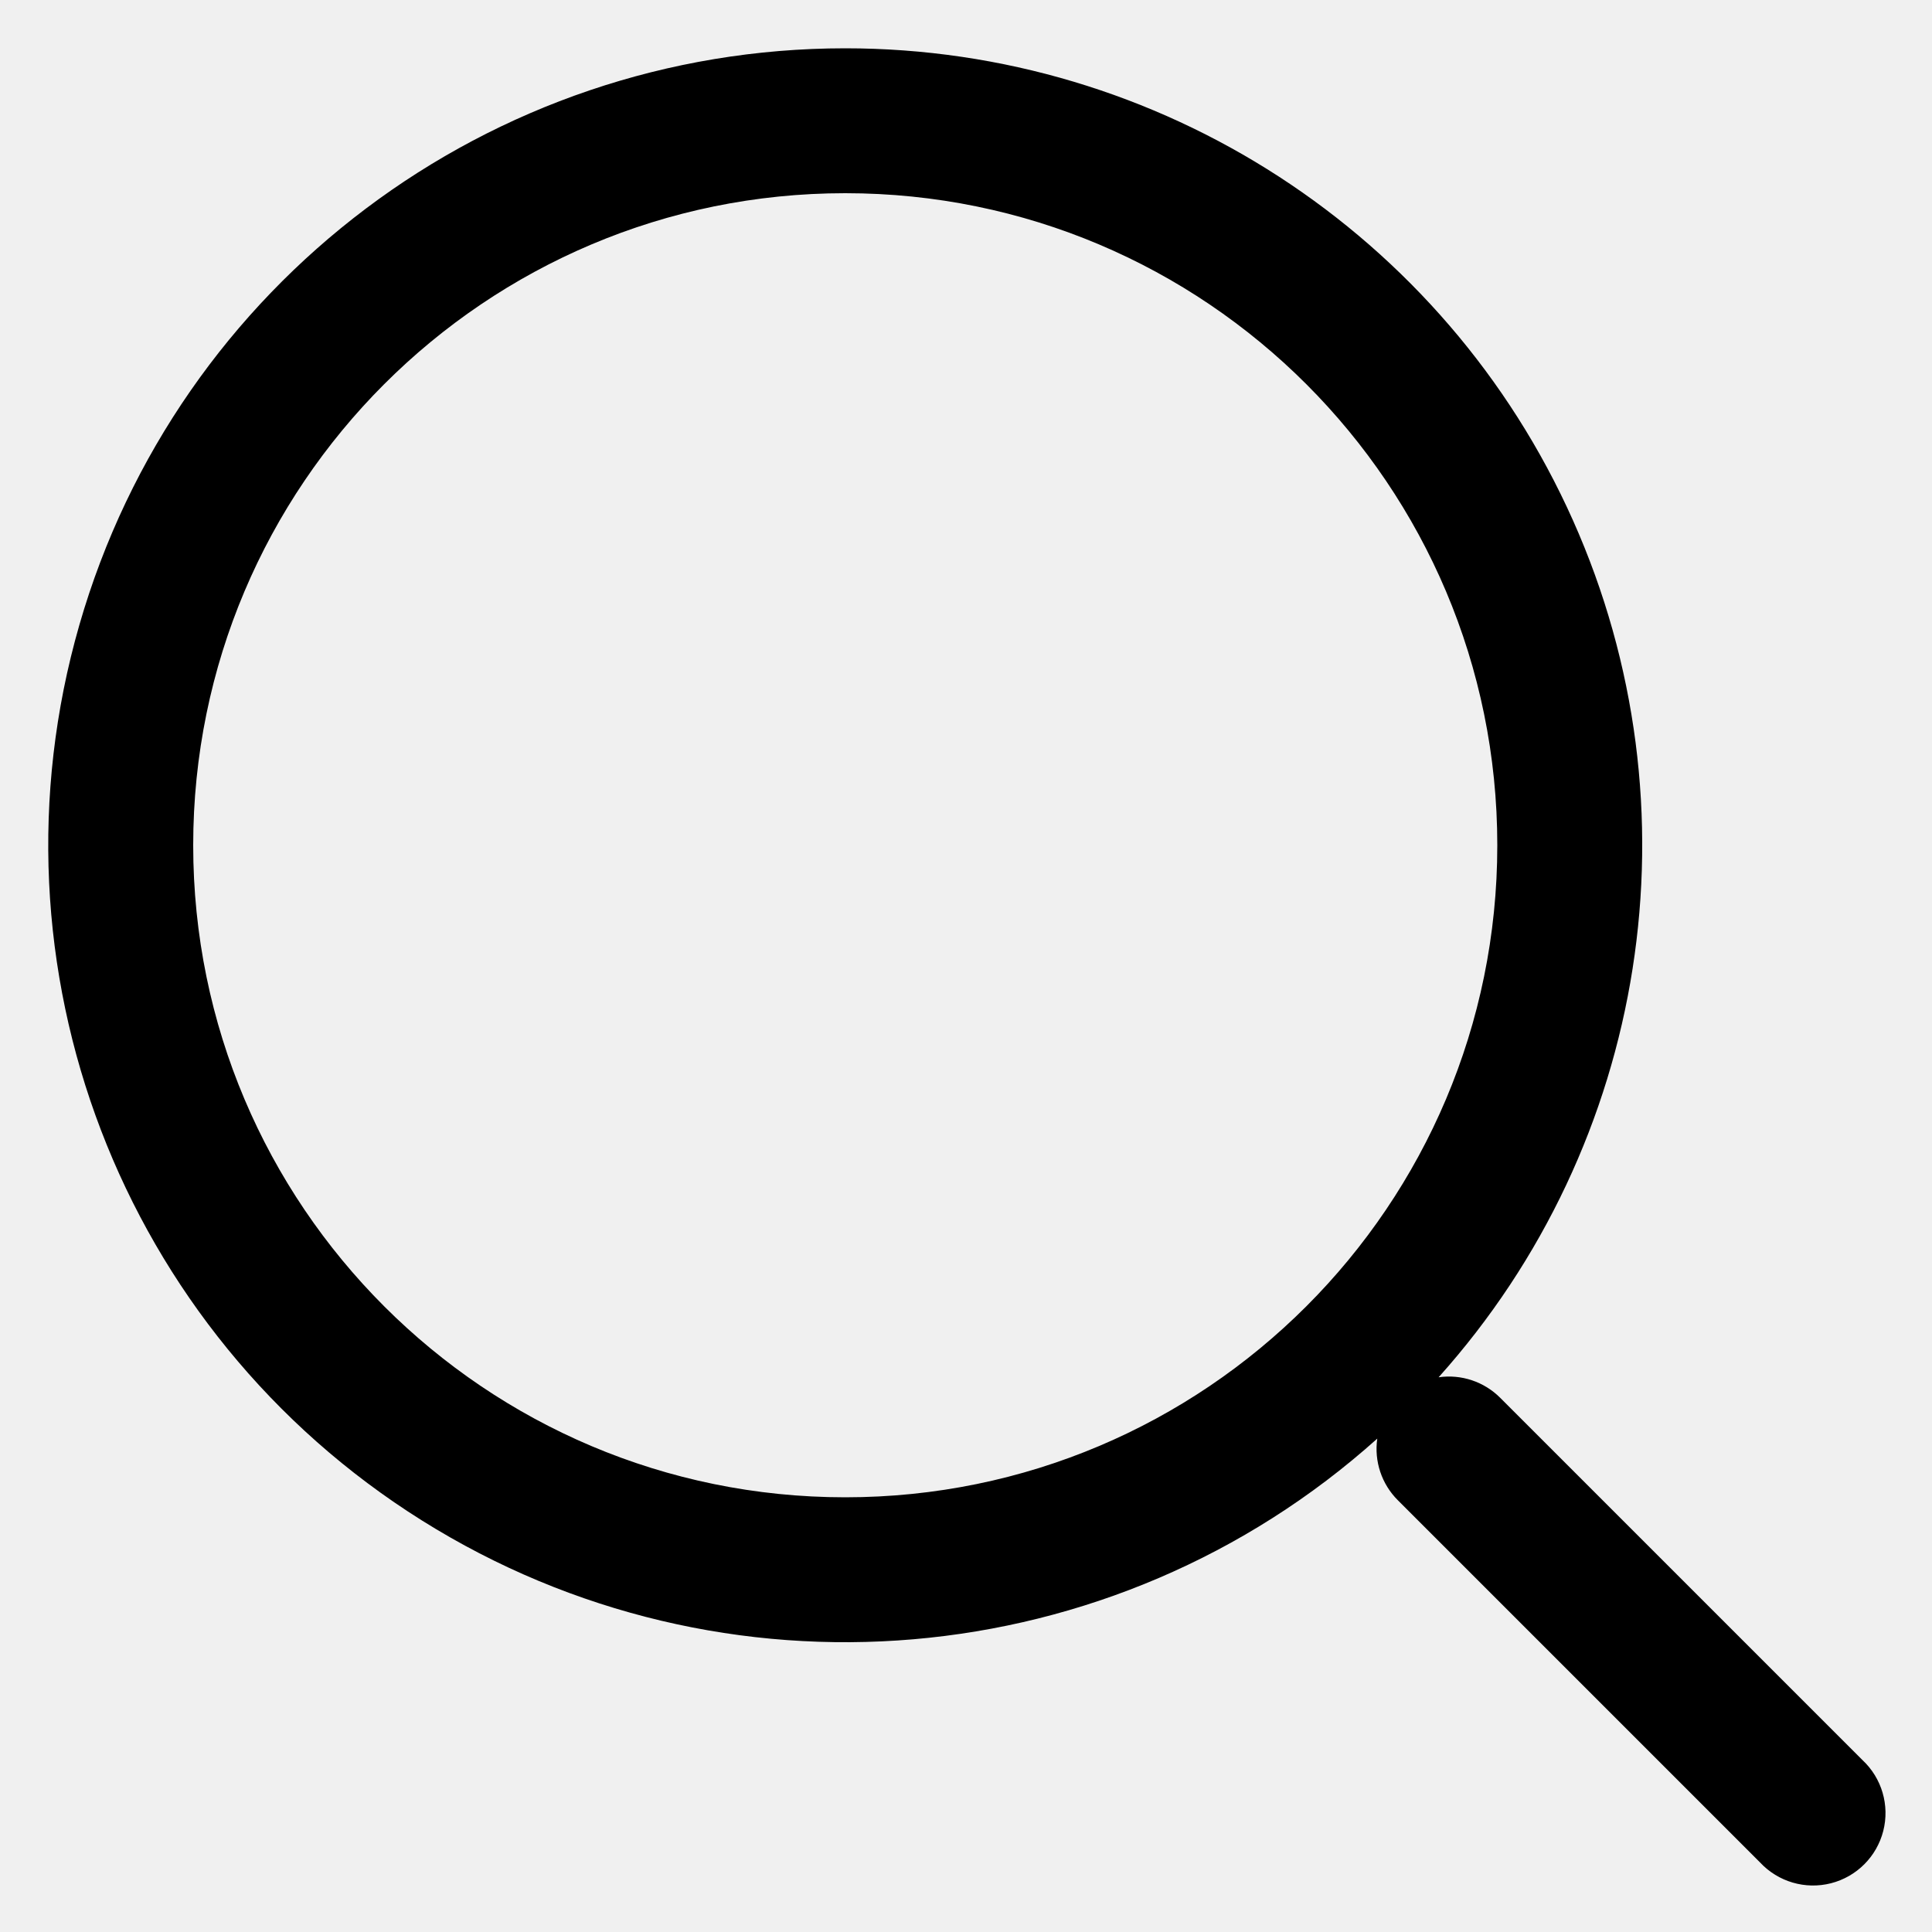
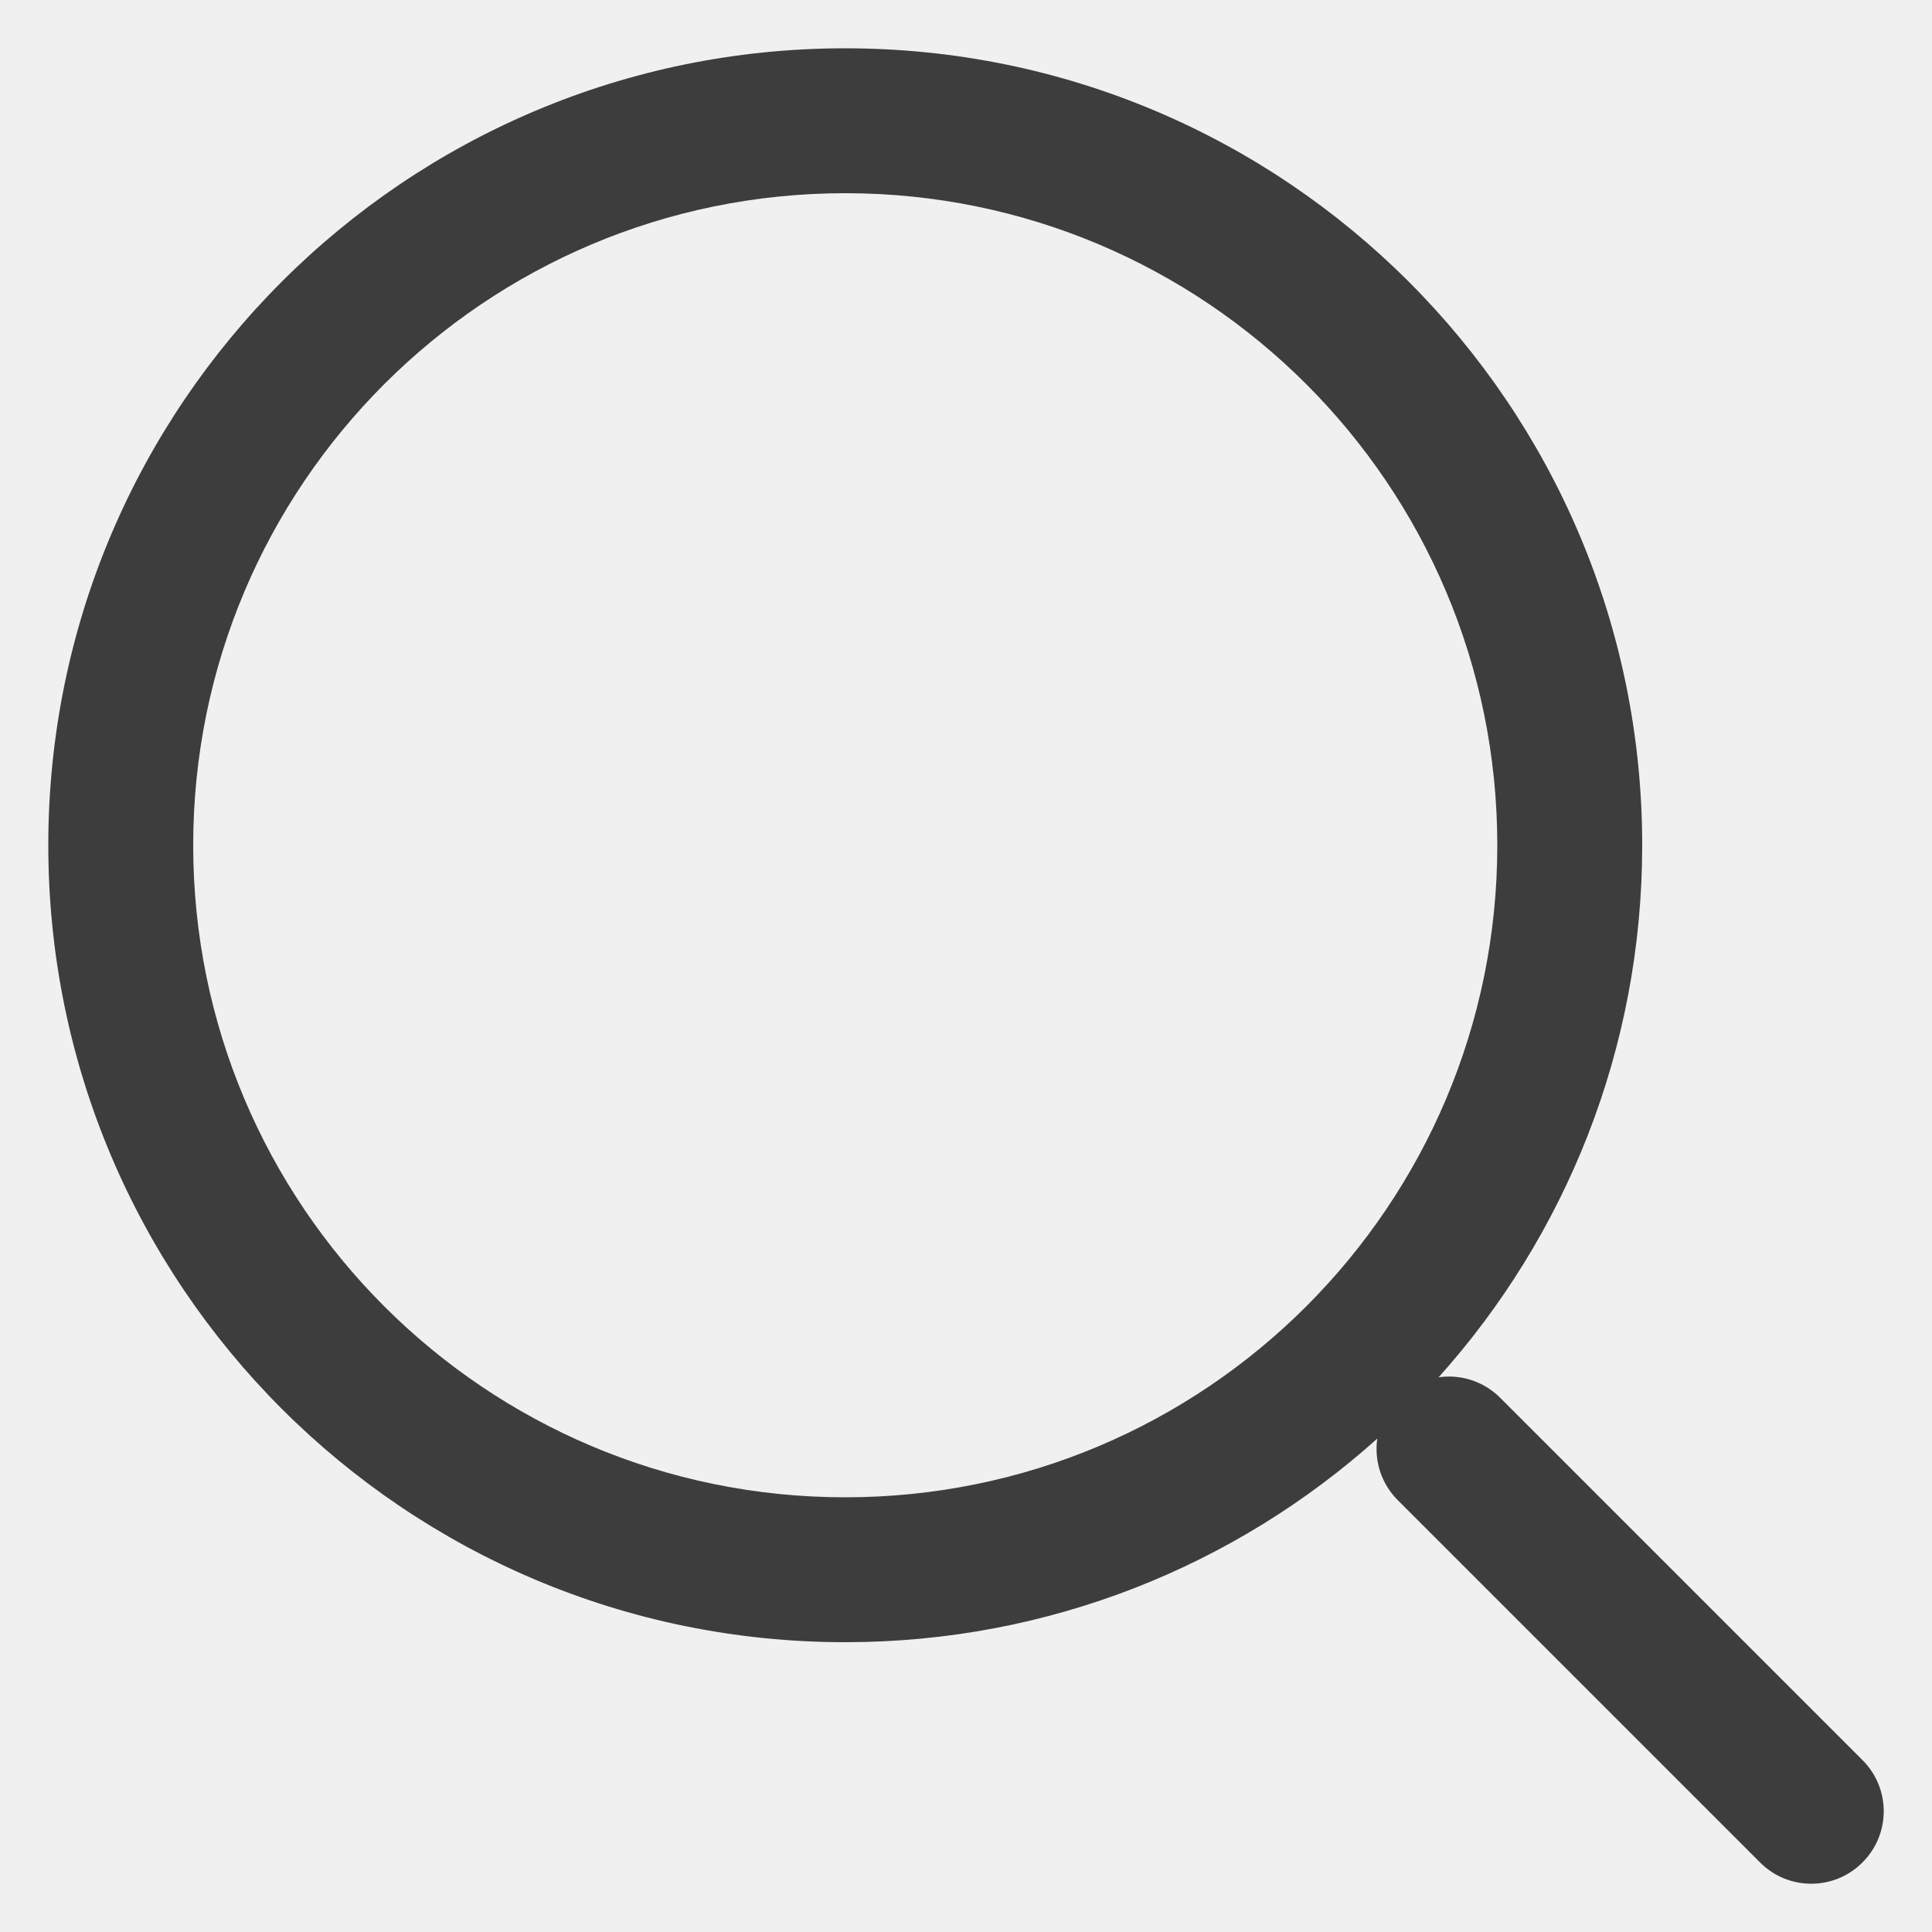
- <svg xmlns="http://www.w3.org/2000/svg" width="16" height="16" fill="currentColor" class="si si-Search-Navicons" viewBox="0 0 16 16">
-   <g clip-path="url(#a)">
-     <path fill-rule="evenodd" d="M1.6 7a5.4 5.4 0 1 1 10.8 0A5.4 5.4 0 0 1 1.6 7M7 .4a6.6 6.6 0 1 0 4.406 11.514.6.6 0 0 0 .17.51l3 3a.6.6 0 1 0 .848-.848l-3-3a.6.6 0 0 0-.51-.17A6.6 6.6 0 0 0 7 .4" />
+ <svg xmlns="http://www.w3.org/2000/svg" width="16" height="16" viewBox="0 0 16 16" fill="none">
+   <g clip-path="url(#clip0_4_954)">
+     <path fill-rule="evenodd" clip-rule="evenodd" d="M1.6 7C1.6 4.018 4.018 1.6 7 1.6C9.982 1.6 12.4 4.018 12.4 7C12.4 9.982 9.982 12.4 7 12.4C4.018 12.4 1.6 9.982 1.6 7ZM7 0.4C3.355 0.4 0.4 3.355 0.4 7C0.4 10.645 3.355 13.6 7 13.6C8.693 13.6 10.238 12.962 11.406 11.914C11.38 12.095 11.437 12.285 11.576 12.424L14.576 15.424C14.81 15.659 15.19 15.659 15.424 15.424C15.659 15.19 15.659 14.81 15.424 14.576L12.424 11.576C12.285 11.437 12.095 11.38 11.914 11.406C12.962 10.238 13.6 8.693 13.6 7C13.6 3.355 10.645 0.4 7 0.4Z" fill="#3D3D3D" />
  </g>
  <defs>
-     <clipPath id="a">
-       <path d="M0 0h16v16H0z" />
+     <clipPath id="clip0_4_954">
+       <rect width="16" height="16" fill="white" />
    </clipPath>
  </defs>
</svg>
